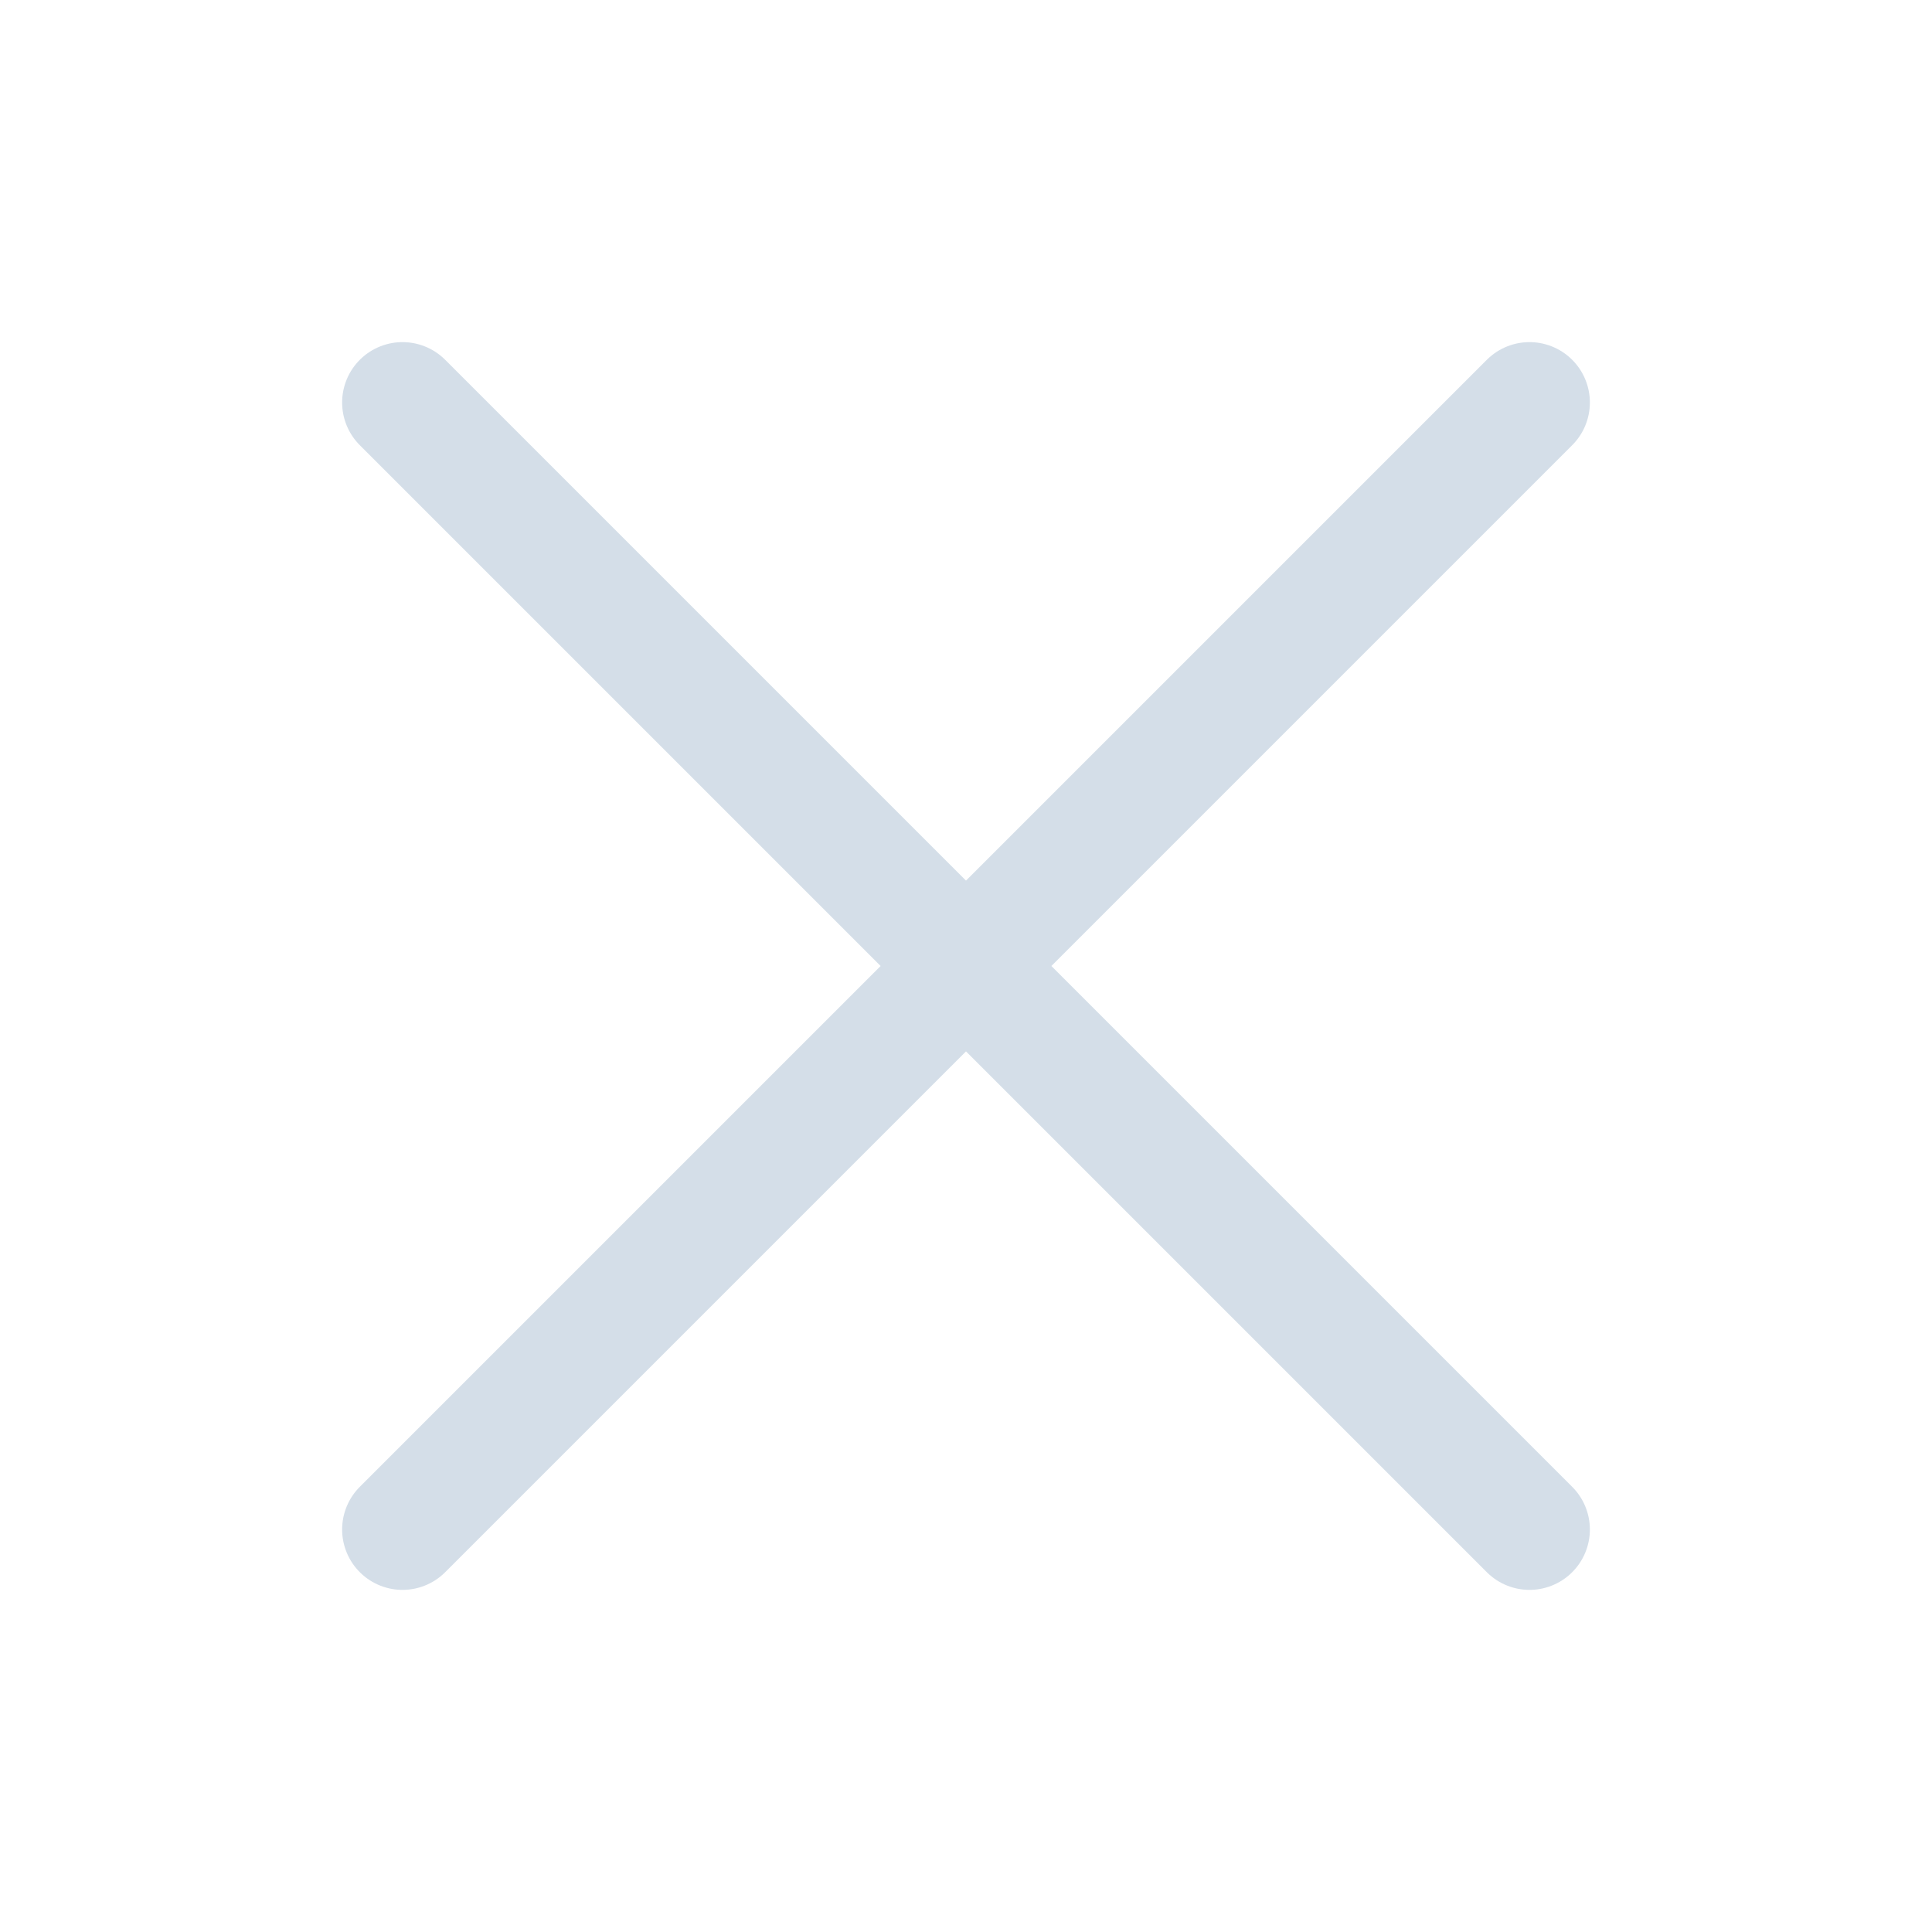
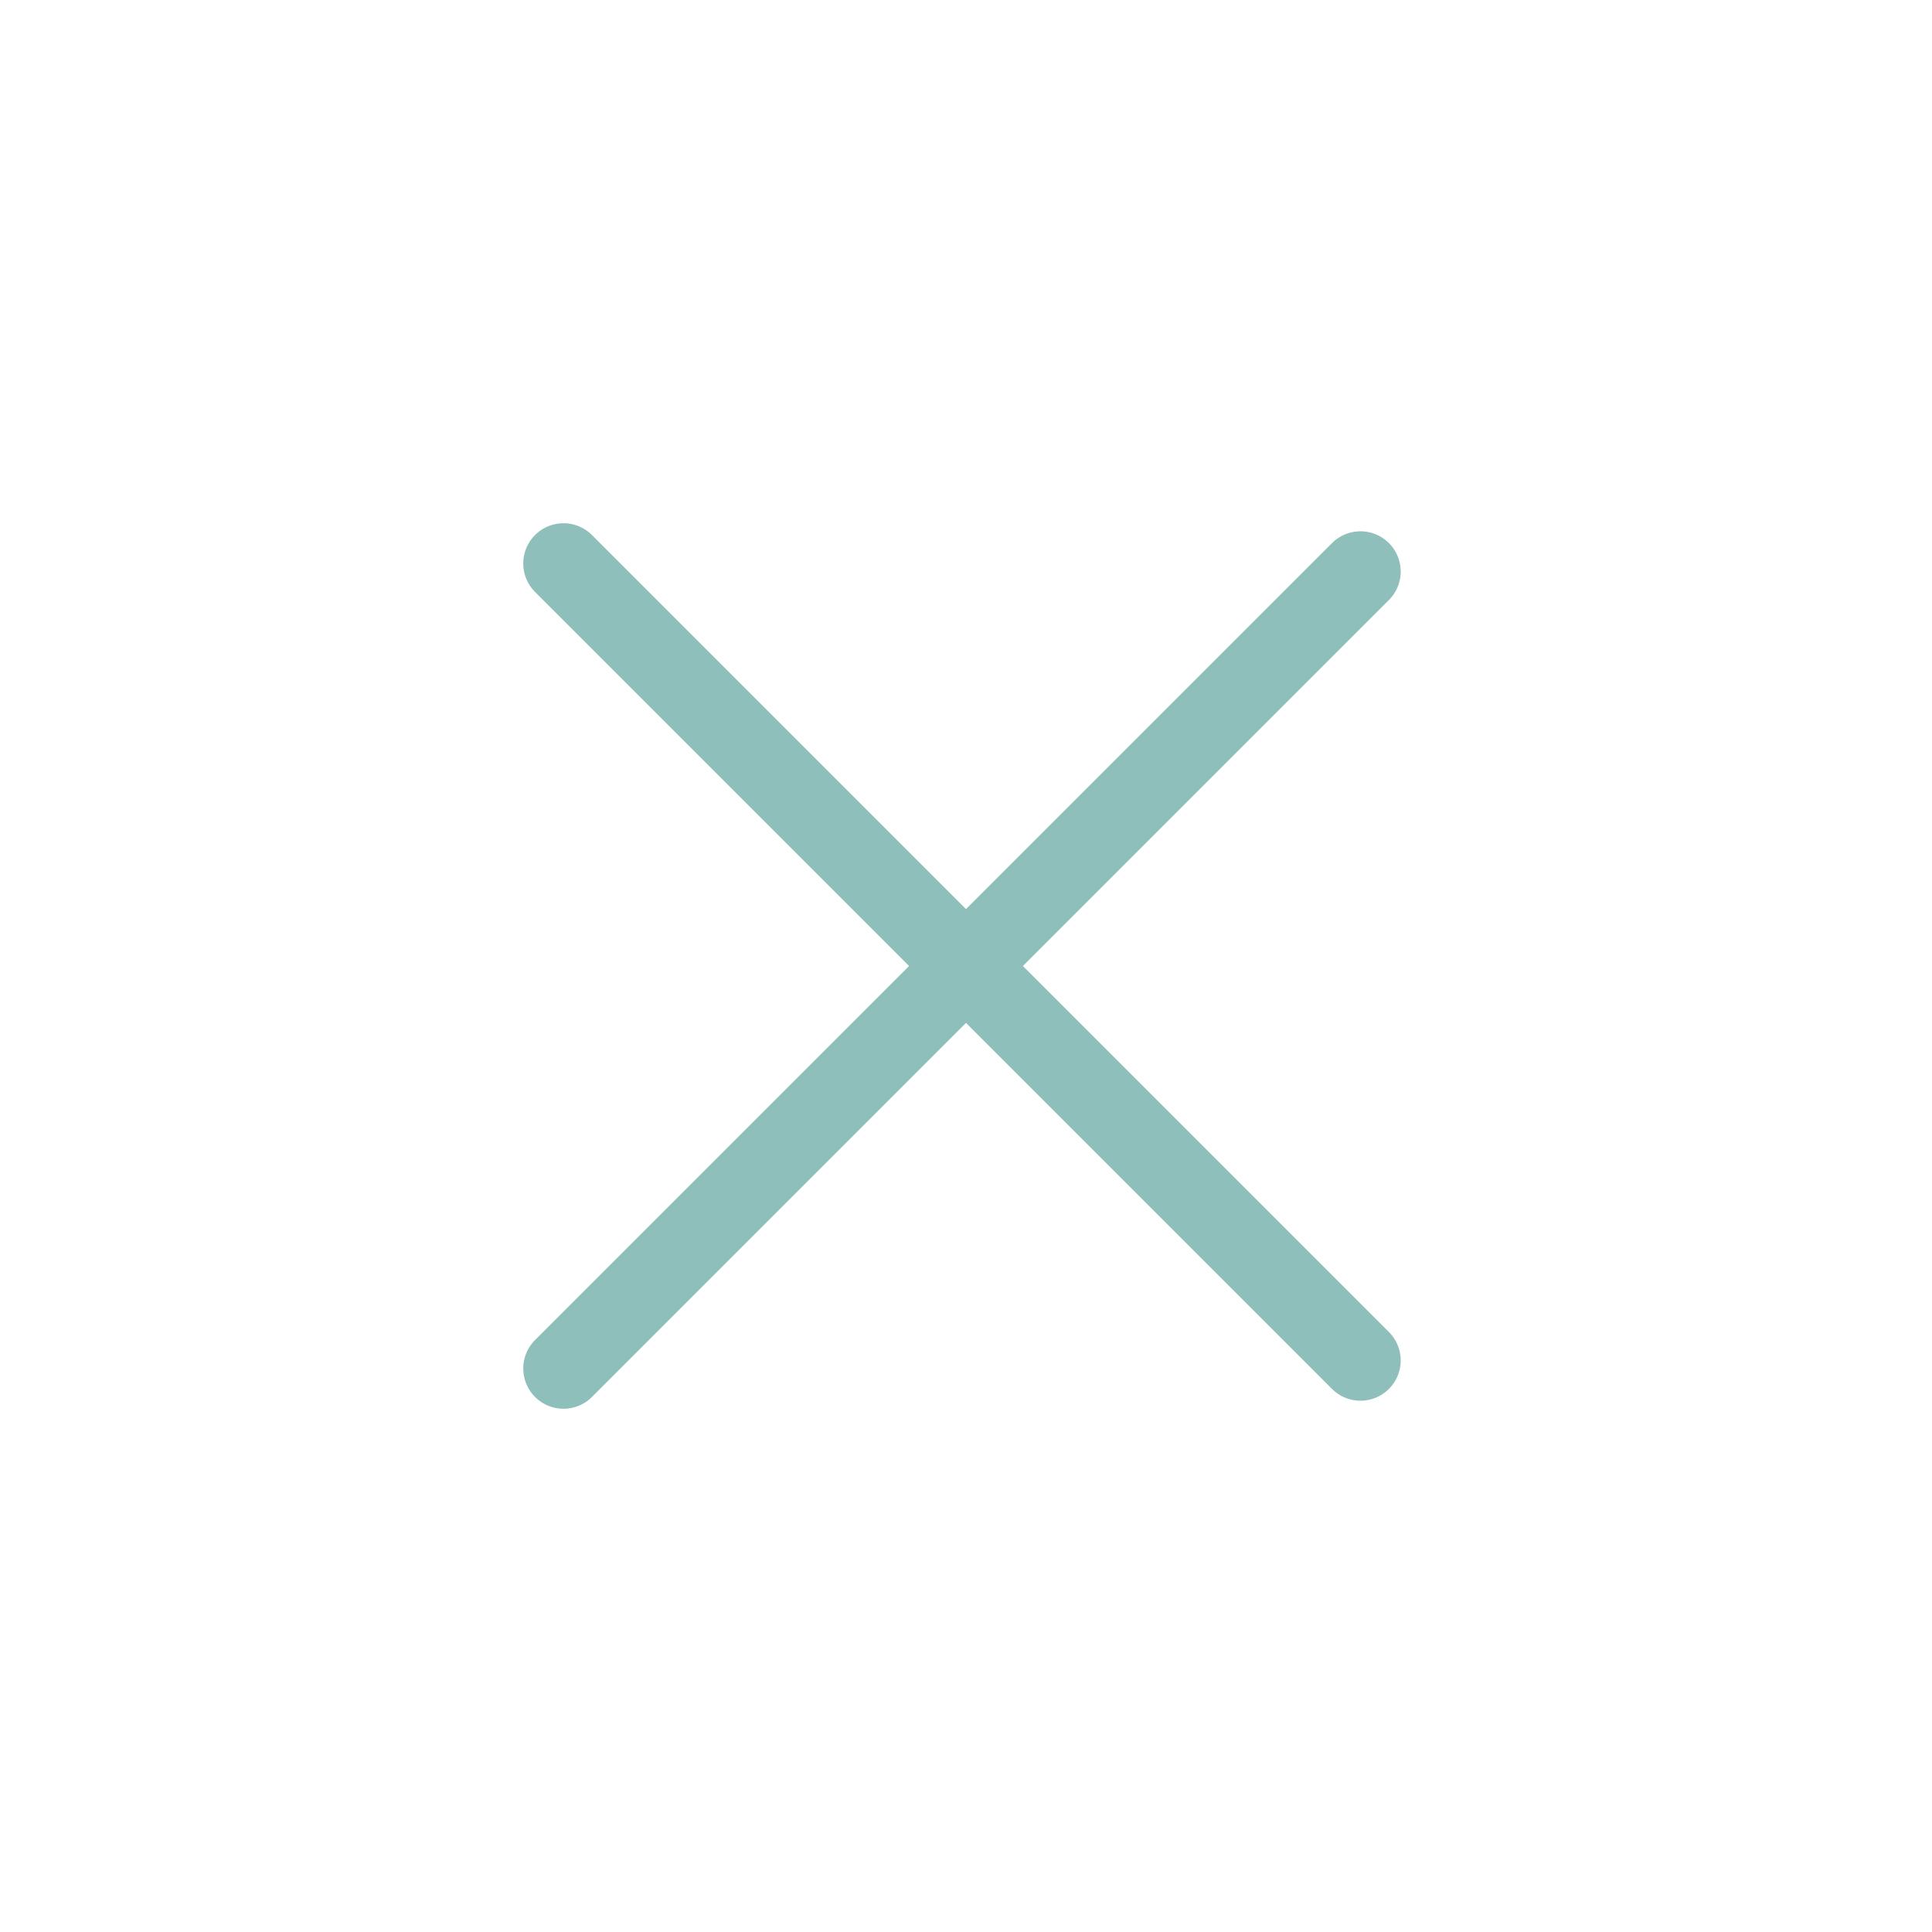
<svg xmlns="http://www.w3.org/2000/svg" width="800" height="800" viewBox="0 0 24 24" fill="none">
-   <path d="M19 5 5 19M5 5l14 14" stroke="#d4dee8" stroke-width="1.5" stroke-linecap="round" stroke-linejoin="round" />
+   <path d="m7 17 9.9-9.9M7 7l9.9 9.9" stroke="#8fbfba" stroke-linecap="round" stroke-linejoin="round" />
</svg>
